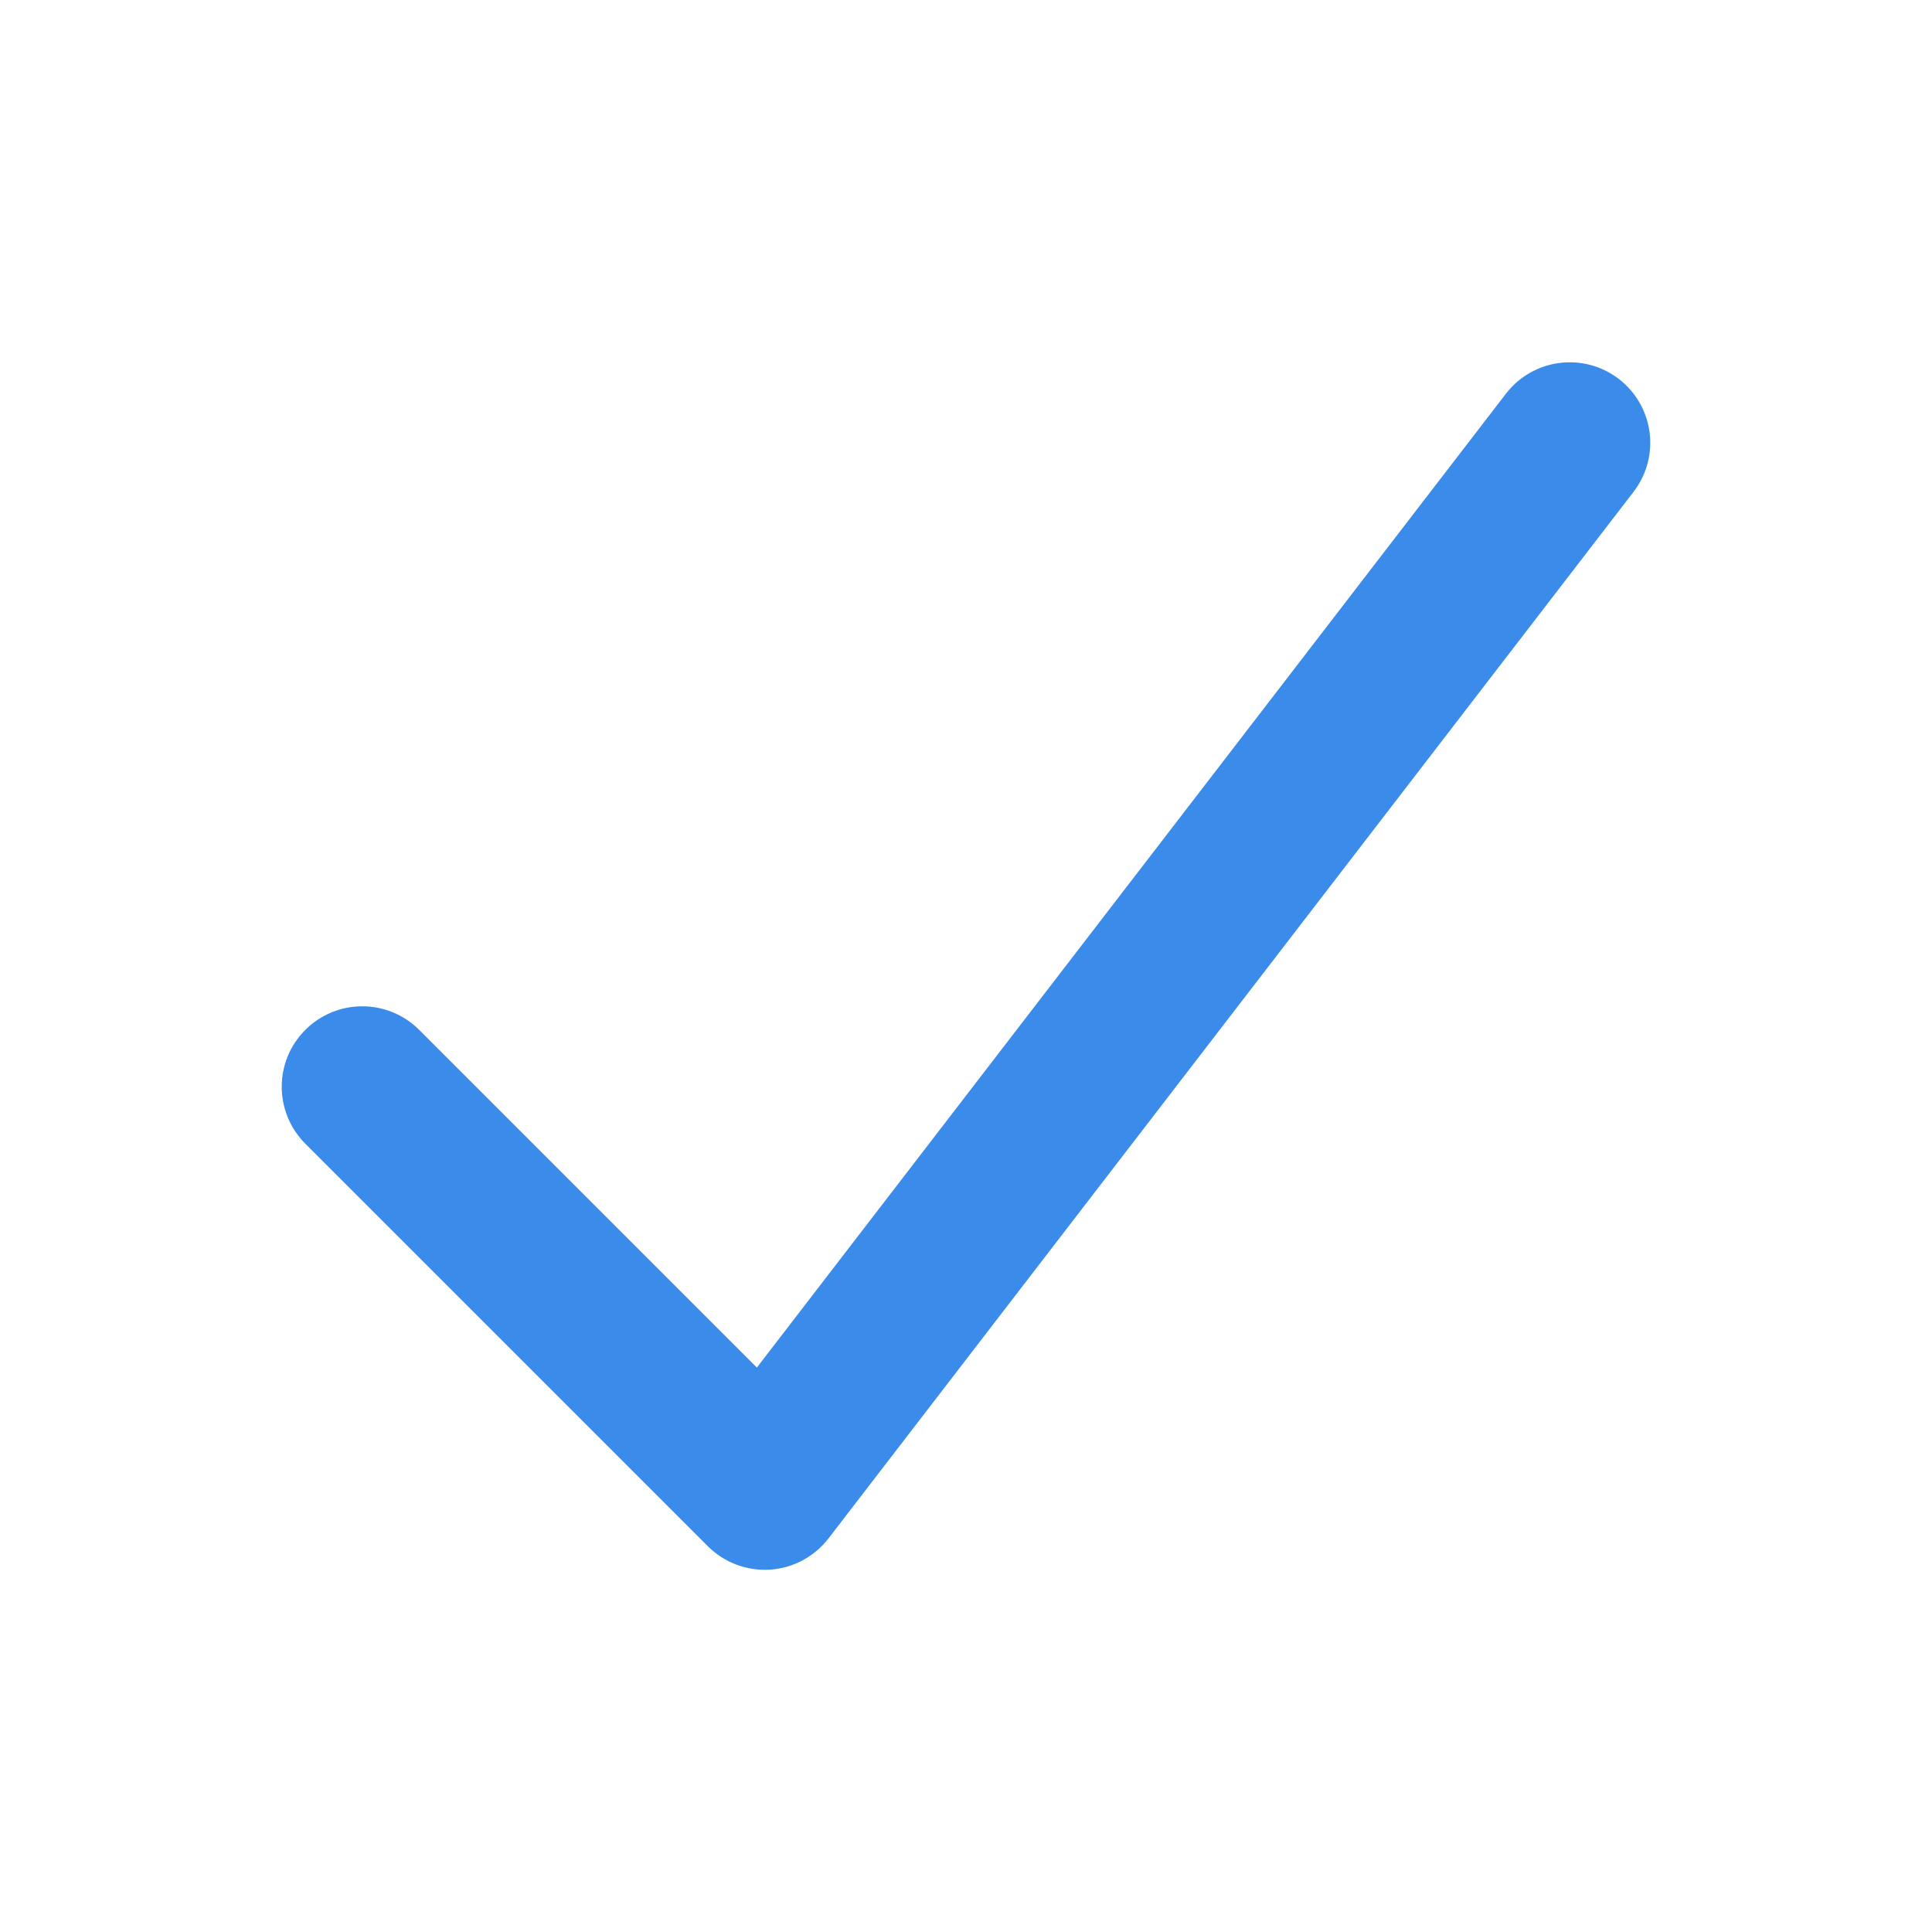
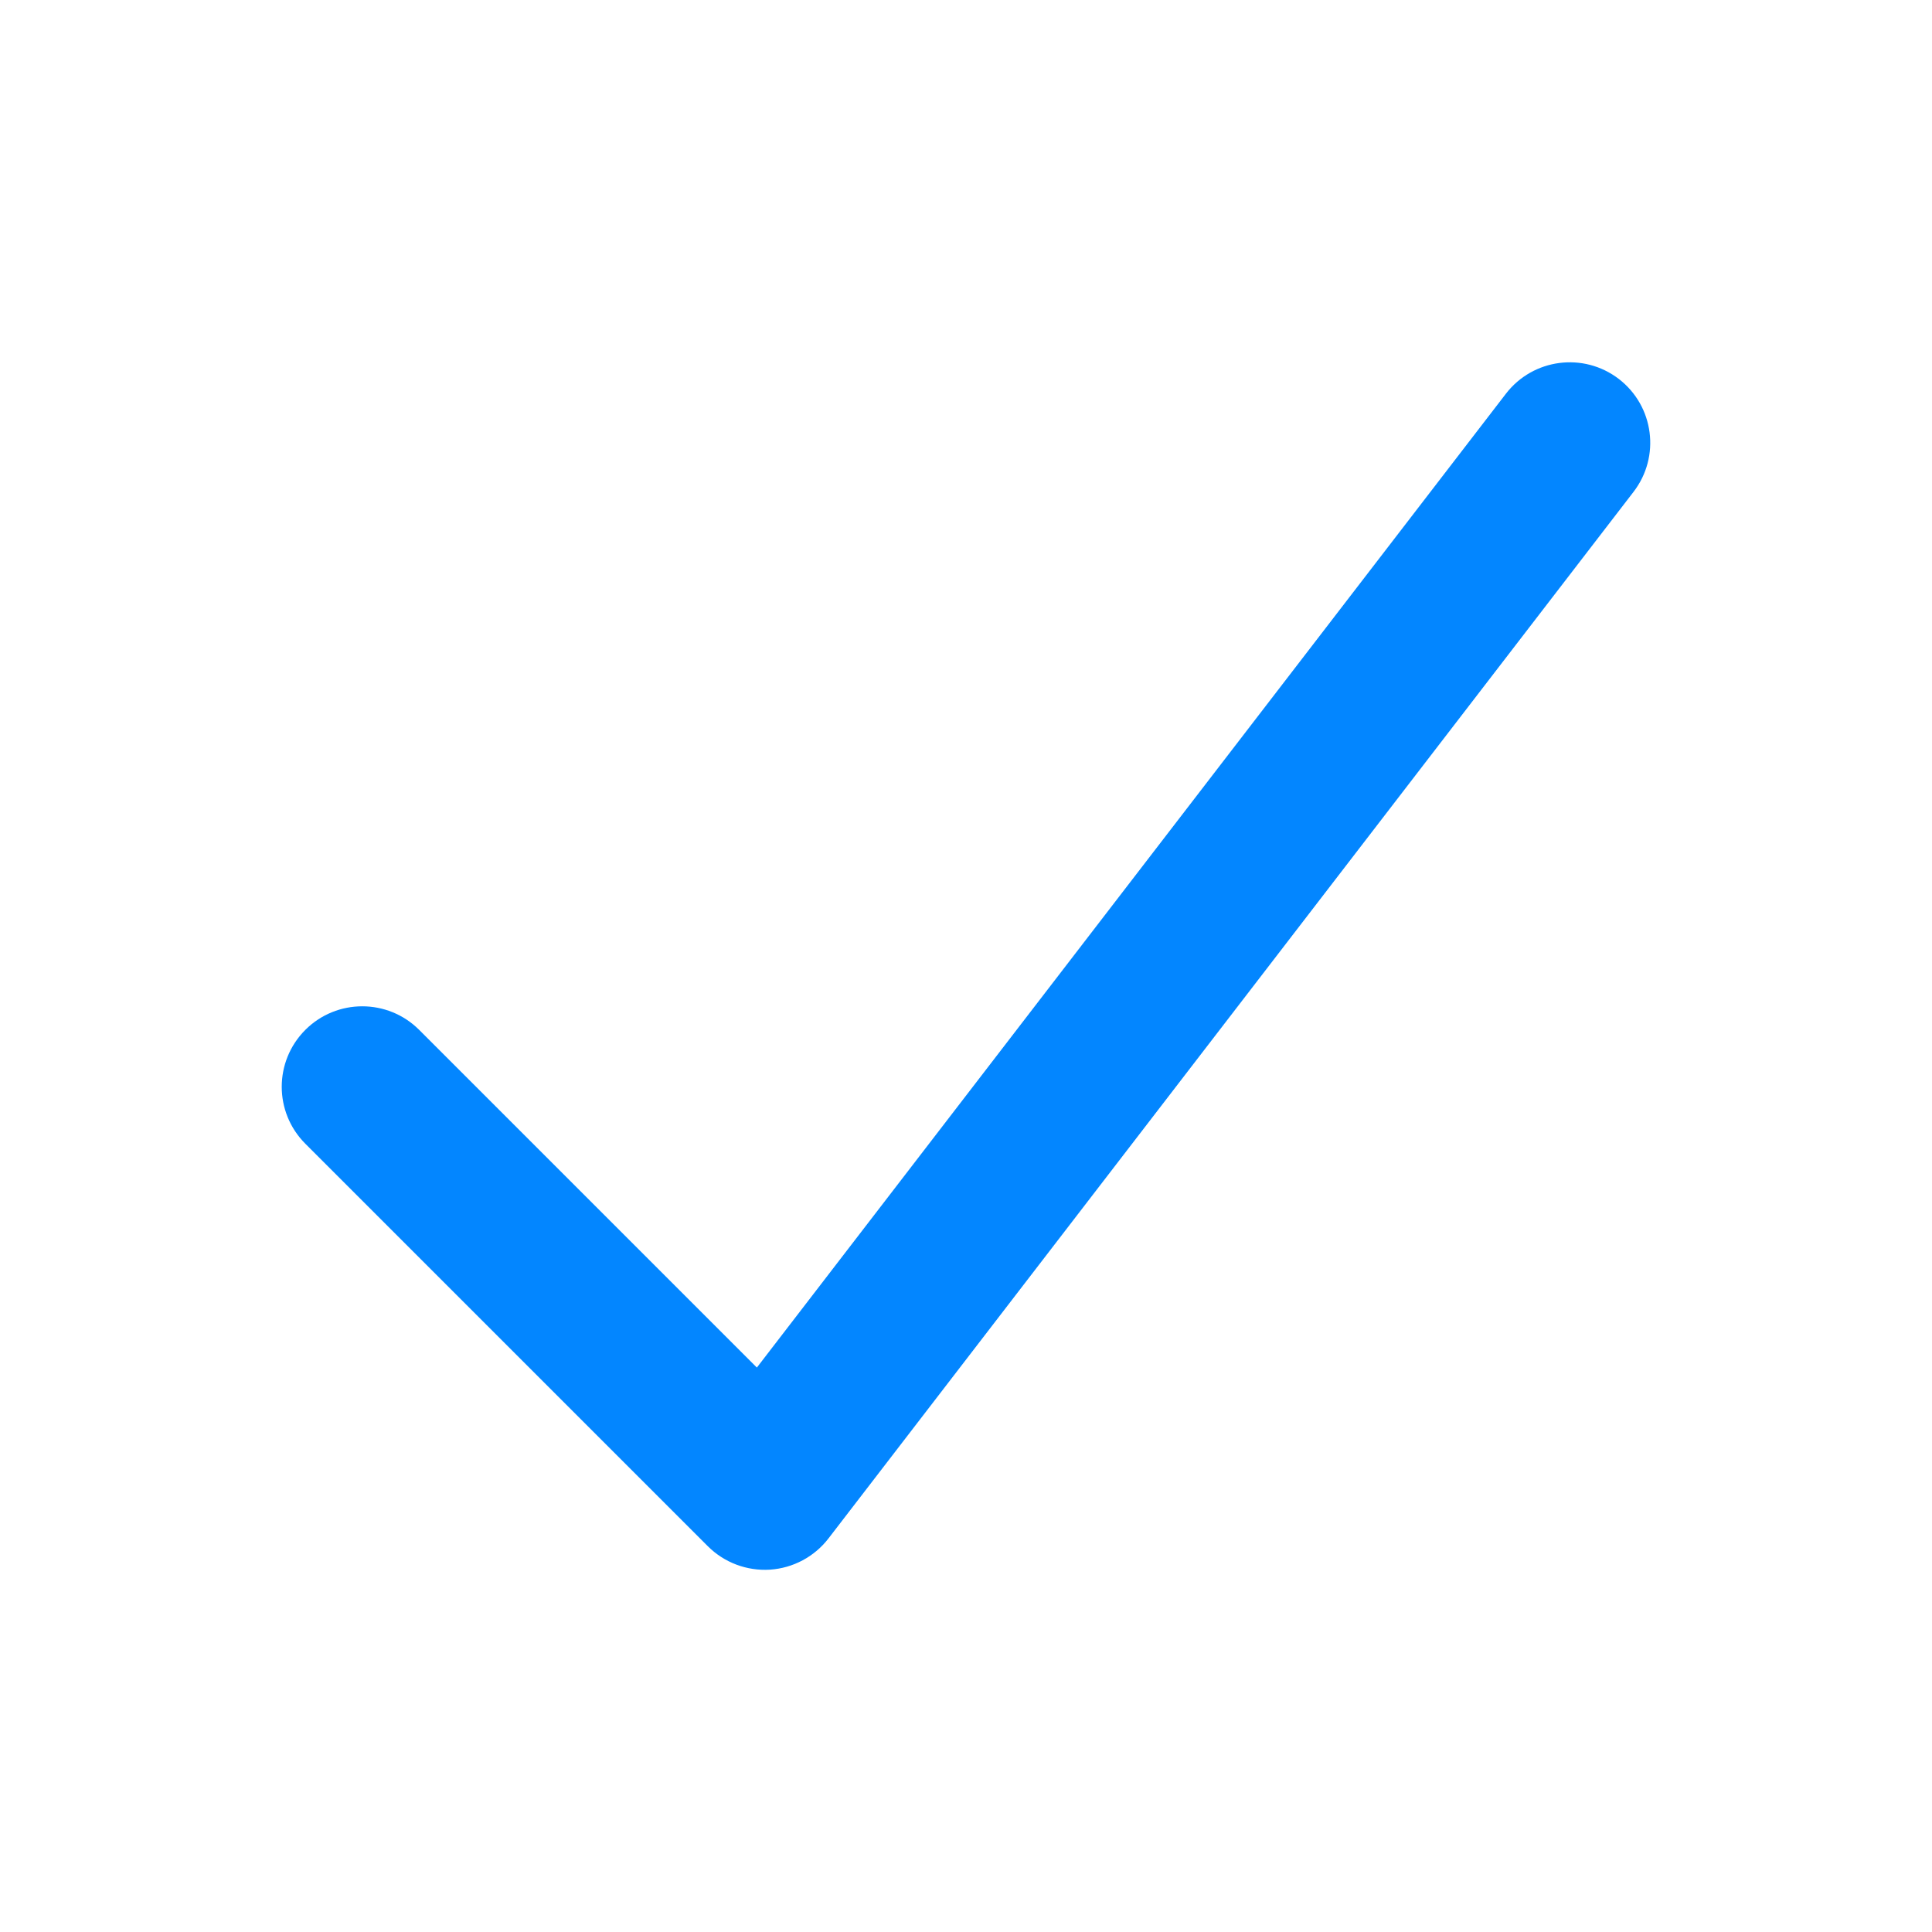
<svg xmlns="http://www.w3.org/2000/svg" width="20" height="20" viewBox="0 0 20 20" fill="none">
-   <path fill-rule="evenodd" clip-rule="evenodd" d="M16.758 3.923C17.123 4.204 17.191 4.727 16.91 5.092L8.577 15.925C8.431 16.115 8.21 16.233 7.971 16.249C7.731 16.264 7.497 16.176 7.327 16.006L3.161 11.84C2.835 11.514 2.835 10.987 3.161 10.661C3.486 10.336 4.014 10.336 4.339 10.661L7.835 14.157L15.589 4.076C15.87 3.711 16.393 3.643 16.758 3.923Z" fill="#3B8BEB" />
+   <path fill-rule="evenodd" clip-rule="evenodd" d="M16.758 3.923C17.123 4.204 17.191 4.727 16.91 5.092L8.577 15.925C8.431 16.115 8.21 16.233 7.971 16.249C7.731 16.264 7.497 16.176 7.327 16.006L3.161 11.84C2.835 11.514 2.835 10.987 3.161 10.661C3.486 10.336 4.014 10.336 4.339 10.661L7.835 14.157L15.589 4.076C15.87 3.711 16.393 3.643 16.758 3.923Z" fill="#0386ff" />
</svg>
